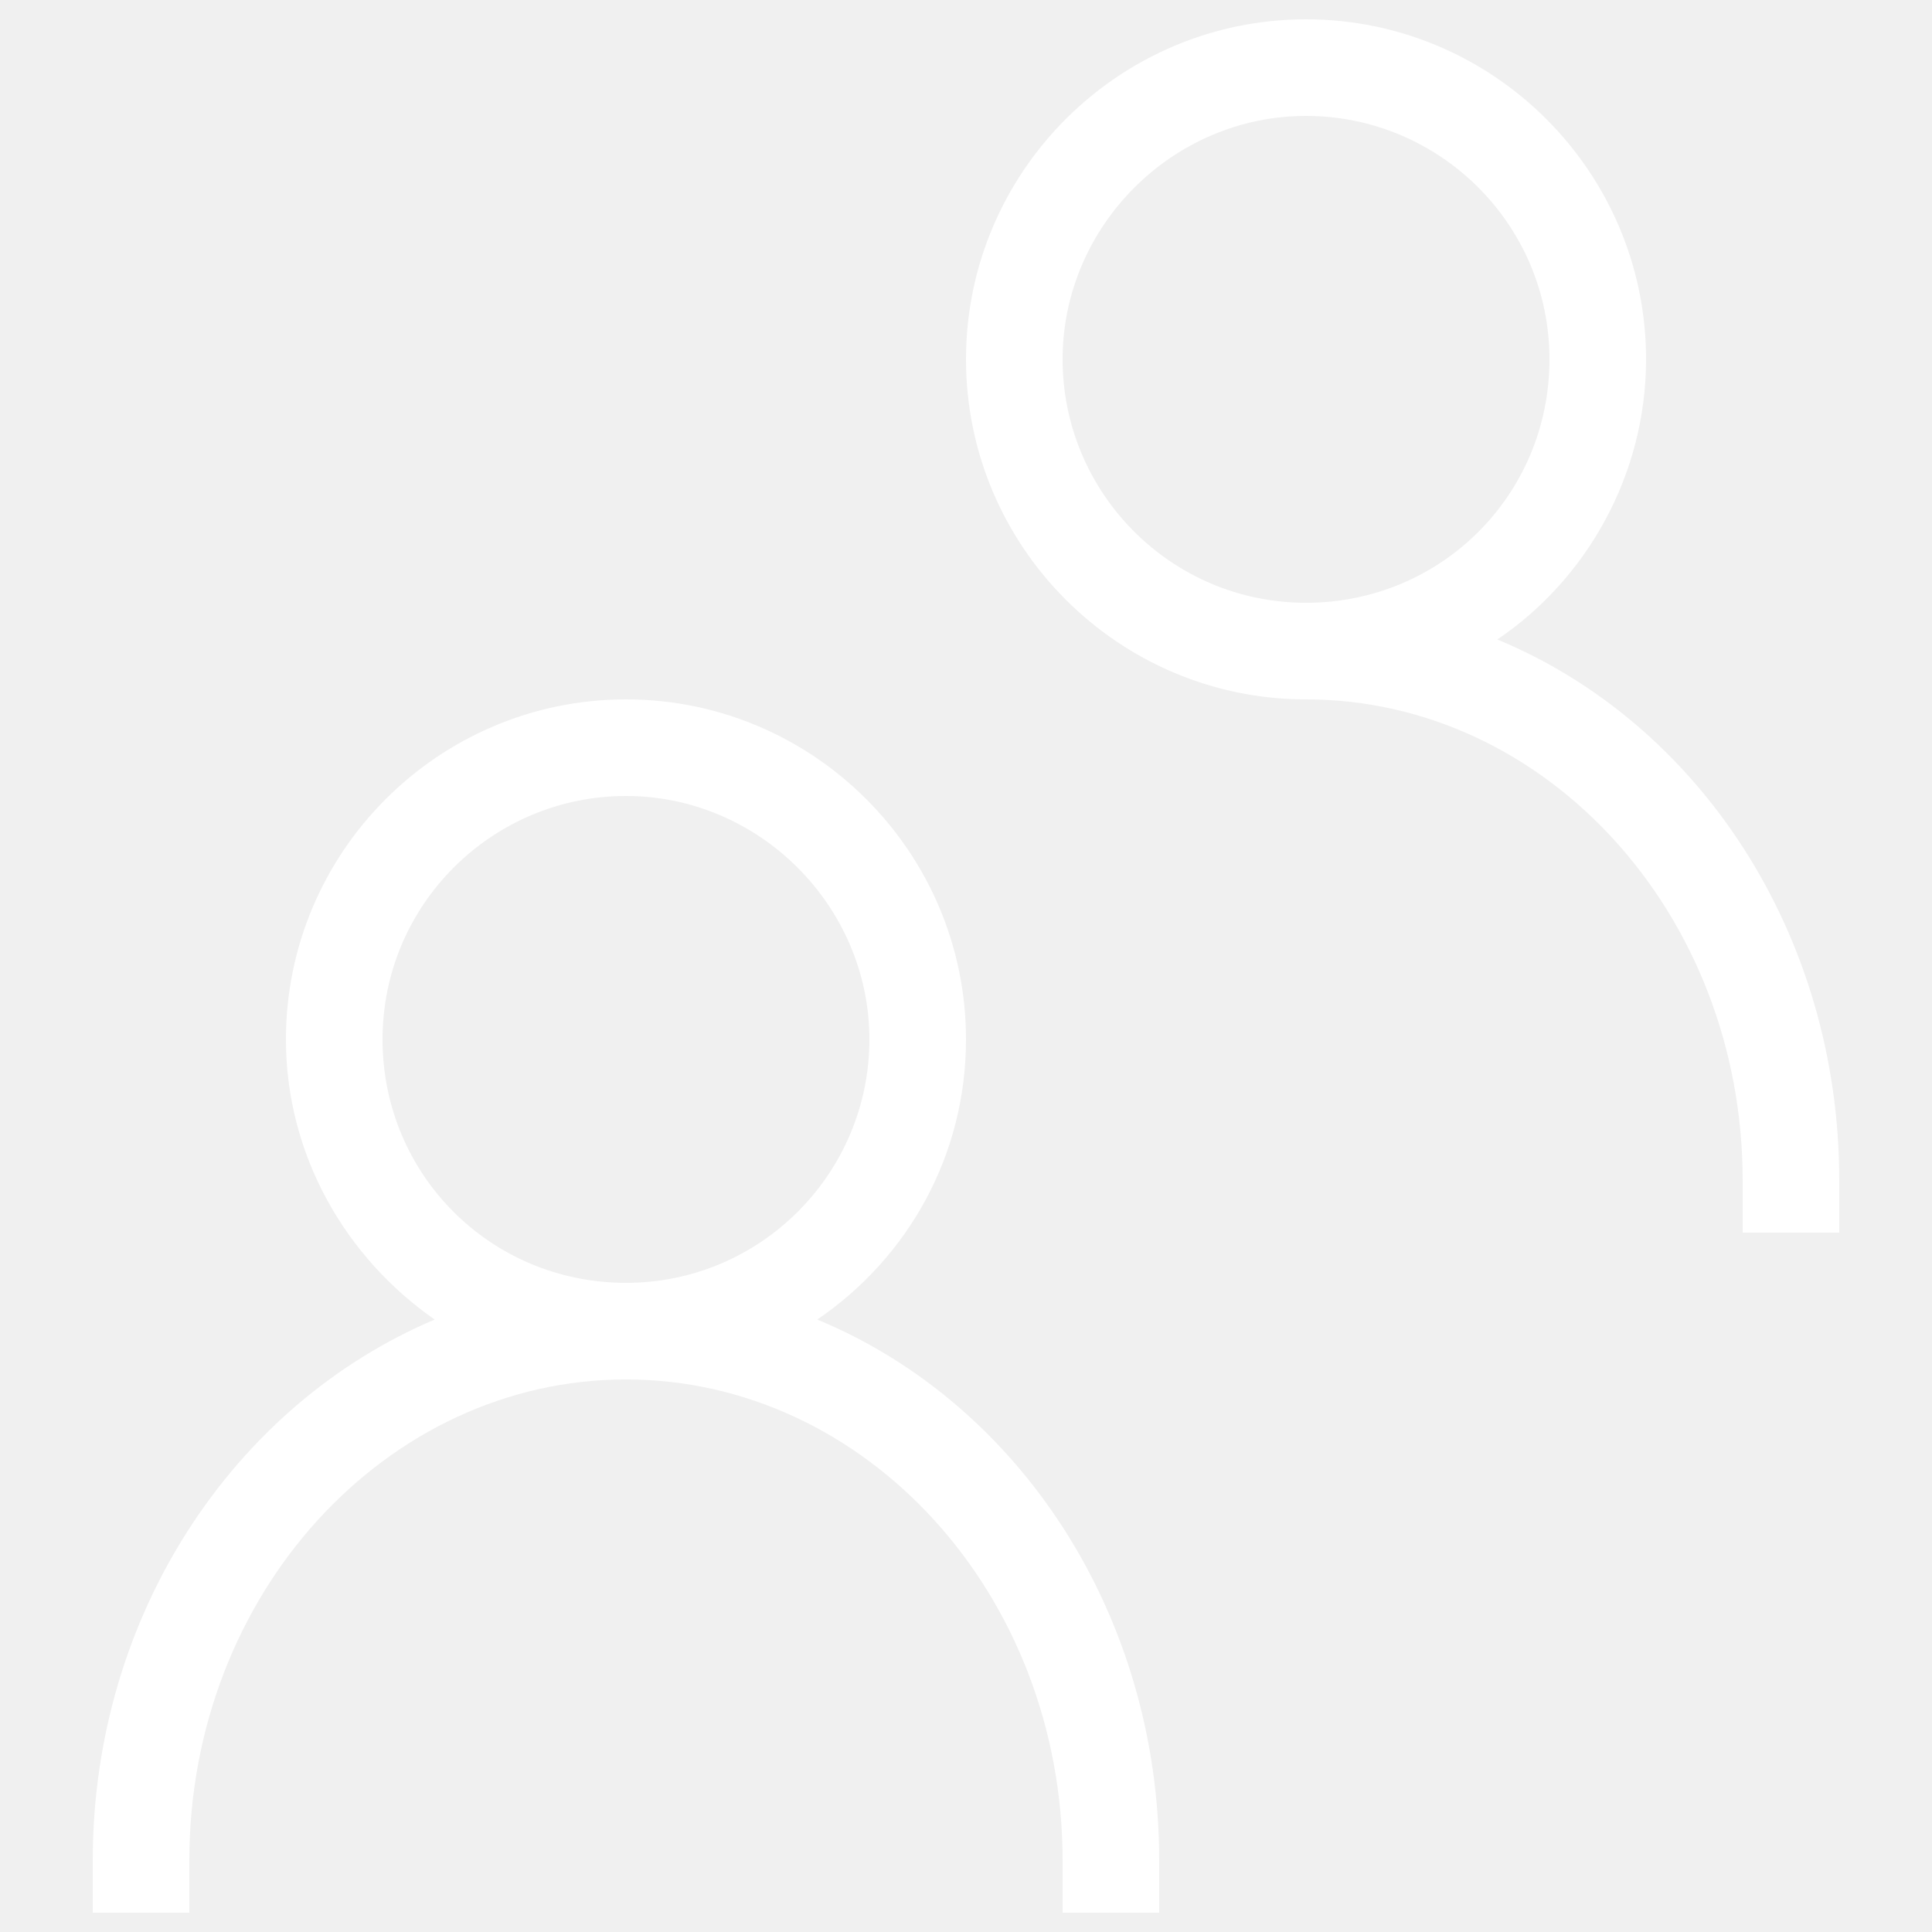
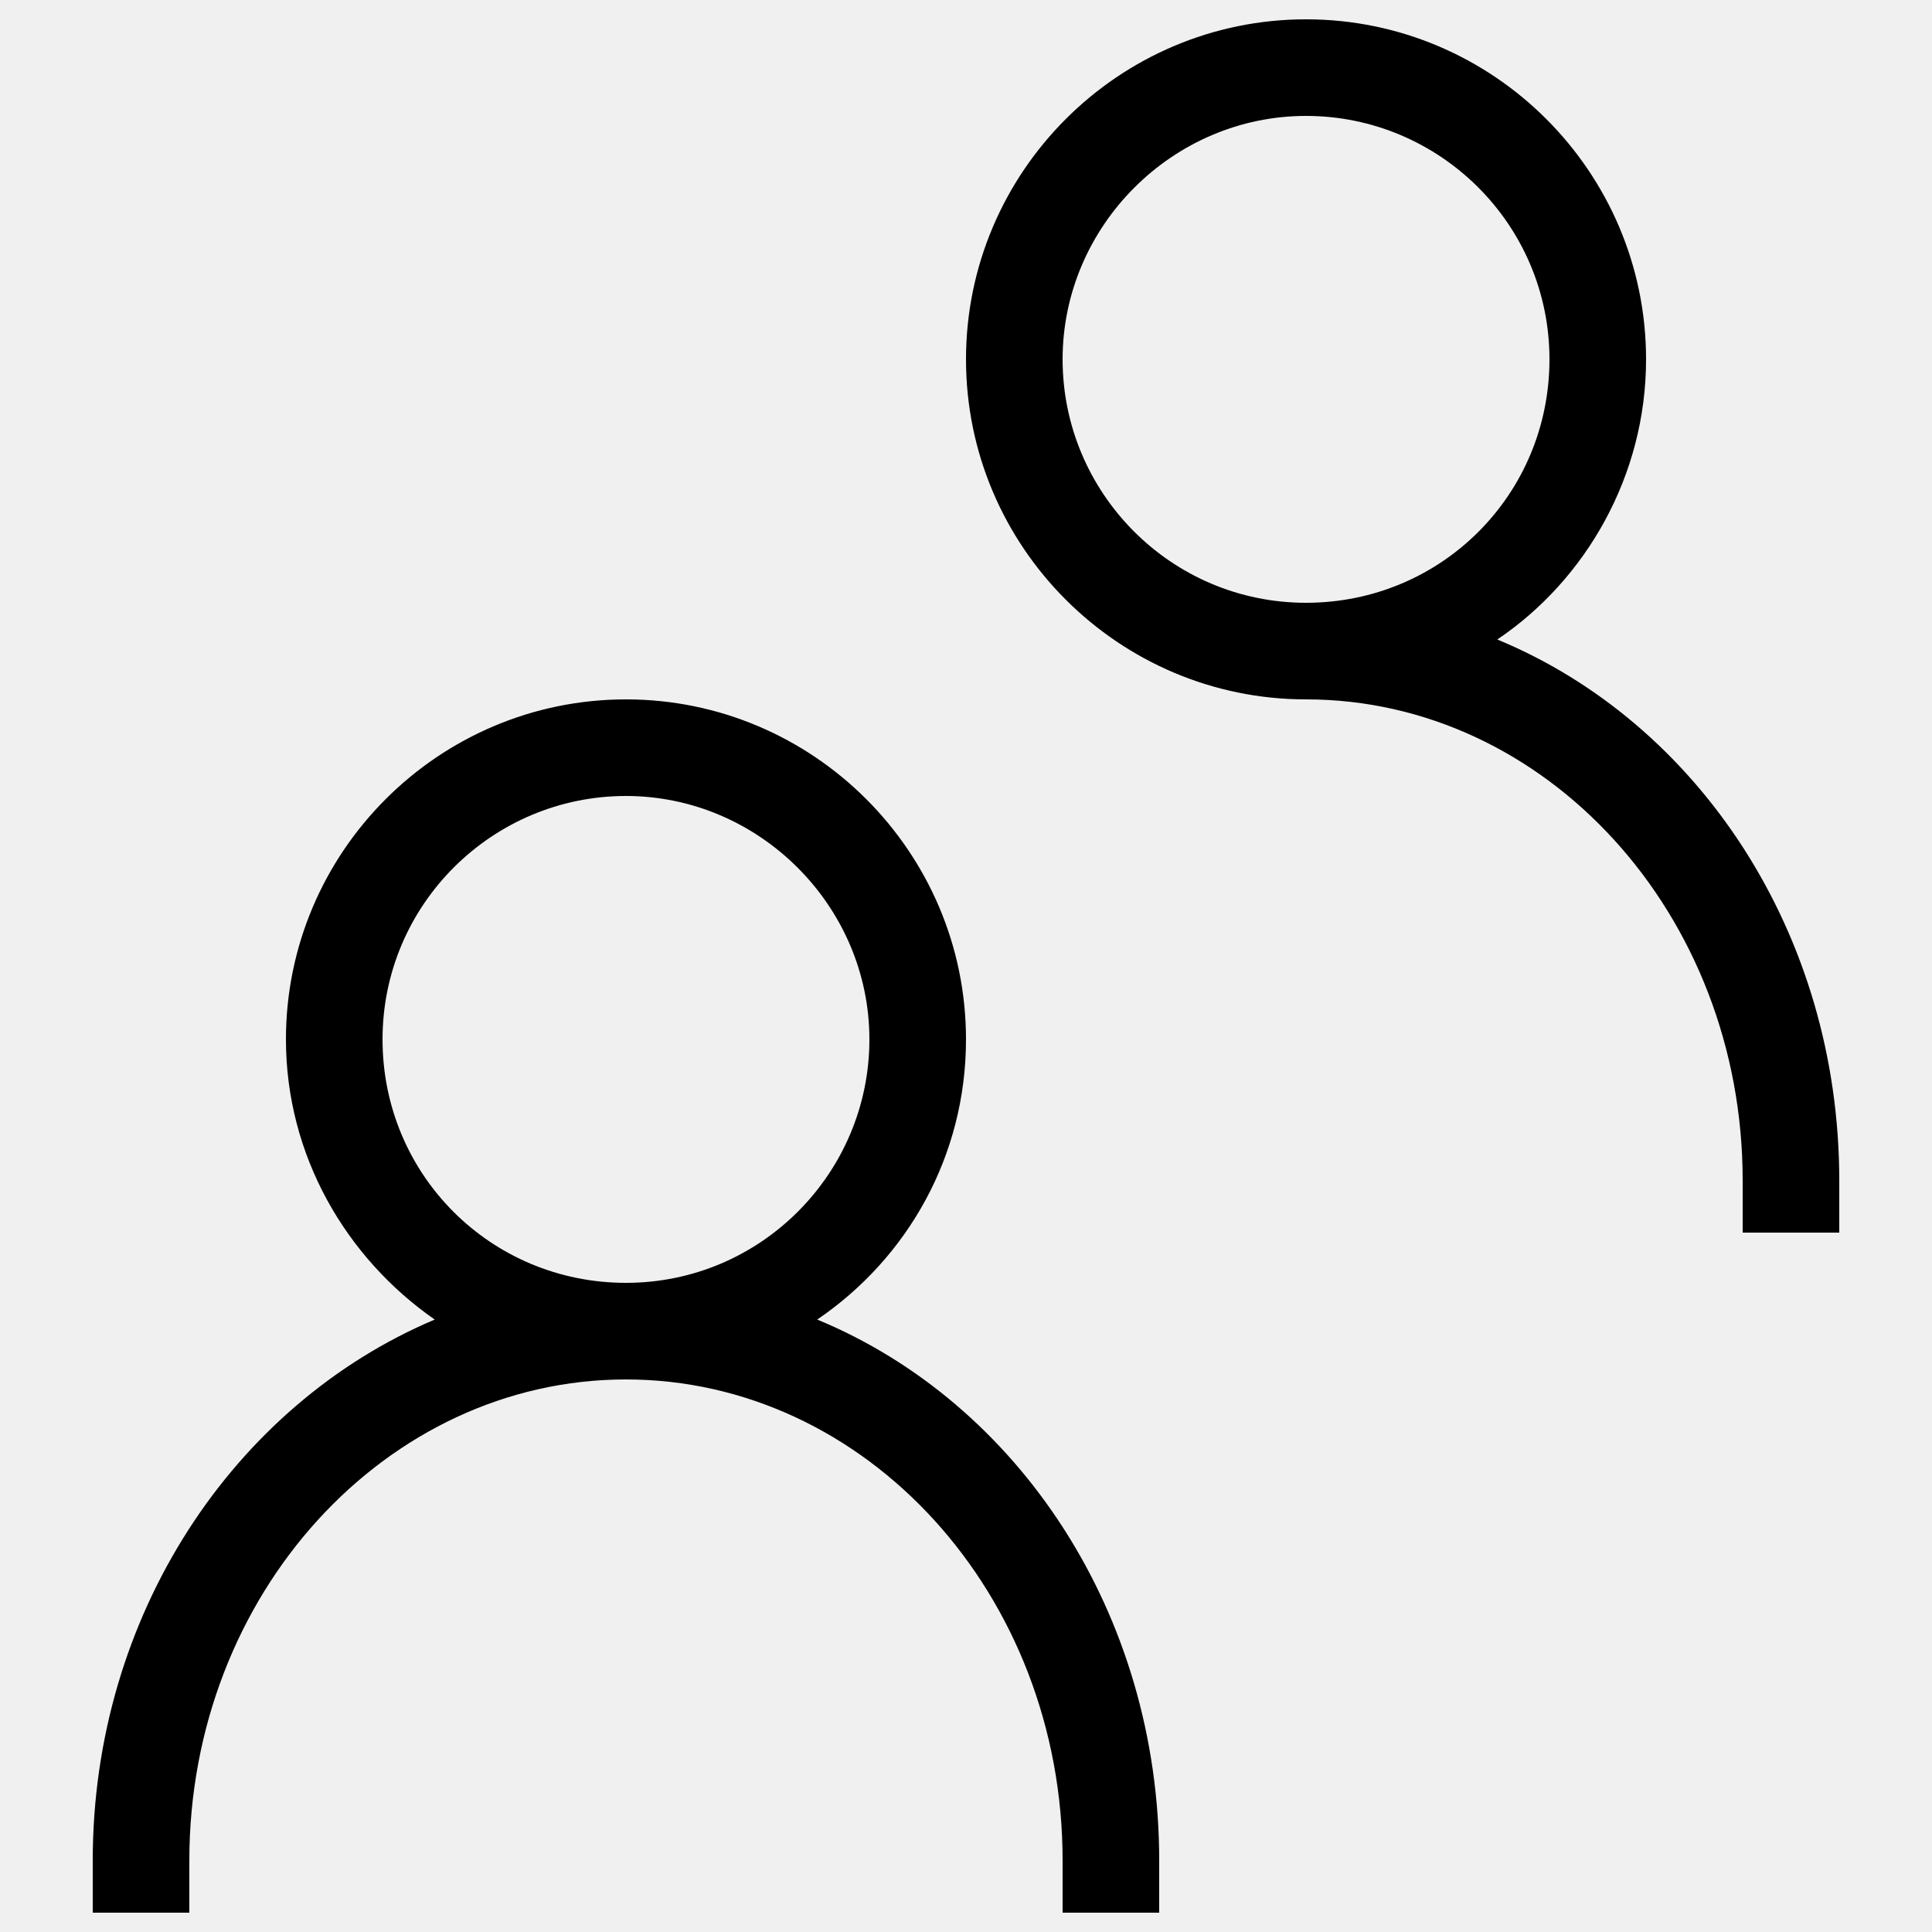
<svg xmlns="http://www.w3.org/2000/svg" version="1.1" id="Layer_1" x="0px" y="0px" viewBox="0 0 100 100" style="enable-background:new 0 0 100 100;" xml:space="preserve">
-   <style type="text/css">
- 	.st0{fill:#FFFFFF;}
- </style>
  <path class="st0" d="M42.3,68.3c10.4,4.3,17.7,15.2,17.7,28V99h-5v-2.7c0-13.8-10.2-24.9-22.6-24.9S9.8,82.5,9.8,96.3V99h-5v-2.7  c0-12.7,7.3-23.6,17.7-28c-4.6-3.2-7.7-8.5-7.7-14.5c0-9.7,7.9-17.6,17.6-17.6S50,44.1,50,53.8C50,59.8,47,65.1,42.3,68.3z   M32.4,41.2c-6.9,0-12.6,5.6-12.6,12.6s5.6,12.6,12.6,12.6S45,60.7,45,53.8S39.3,41.2,32.4,41.2z M77.5,33.1  c10.4,4.3,17.7,15.2,17.7,28v2.7h-5v-2.7c0-13.8-10.2-24.9-22.6-24.9c-9.7,0-17.6-7.9-17.6-17.6S57.9,1,67.6,1s17.6,7.9,17.6,17.6  C85.2,24.6,82.1,30,77.5,33.1z M67.6,6C60.7,6,55,11.7,55,18.6s5.6,12.6,12.6,12.6s12.6-5.6,12.6-12.6S74.5,6,67.6,6z" />
</svg>
